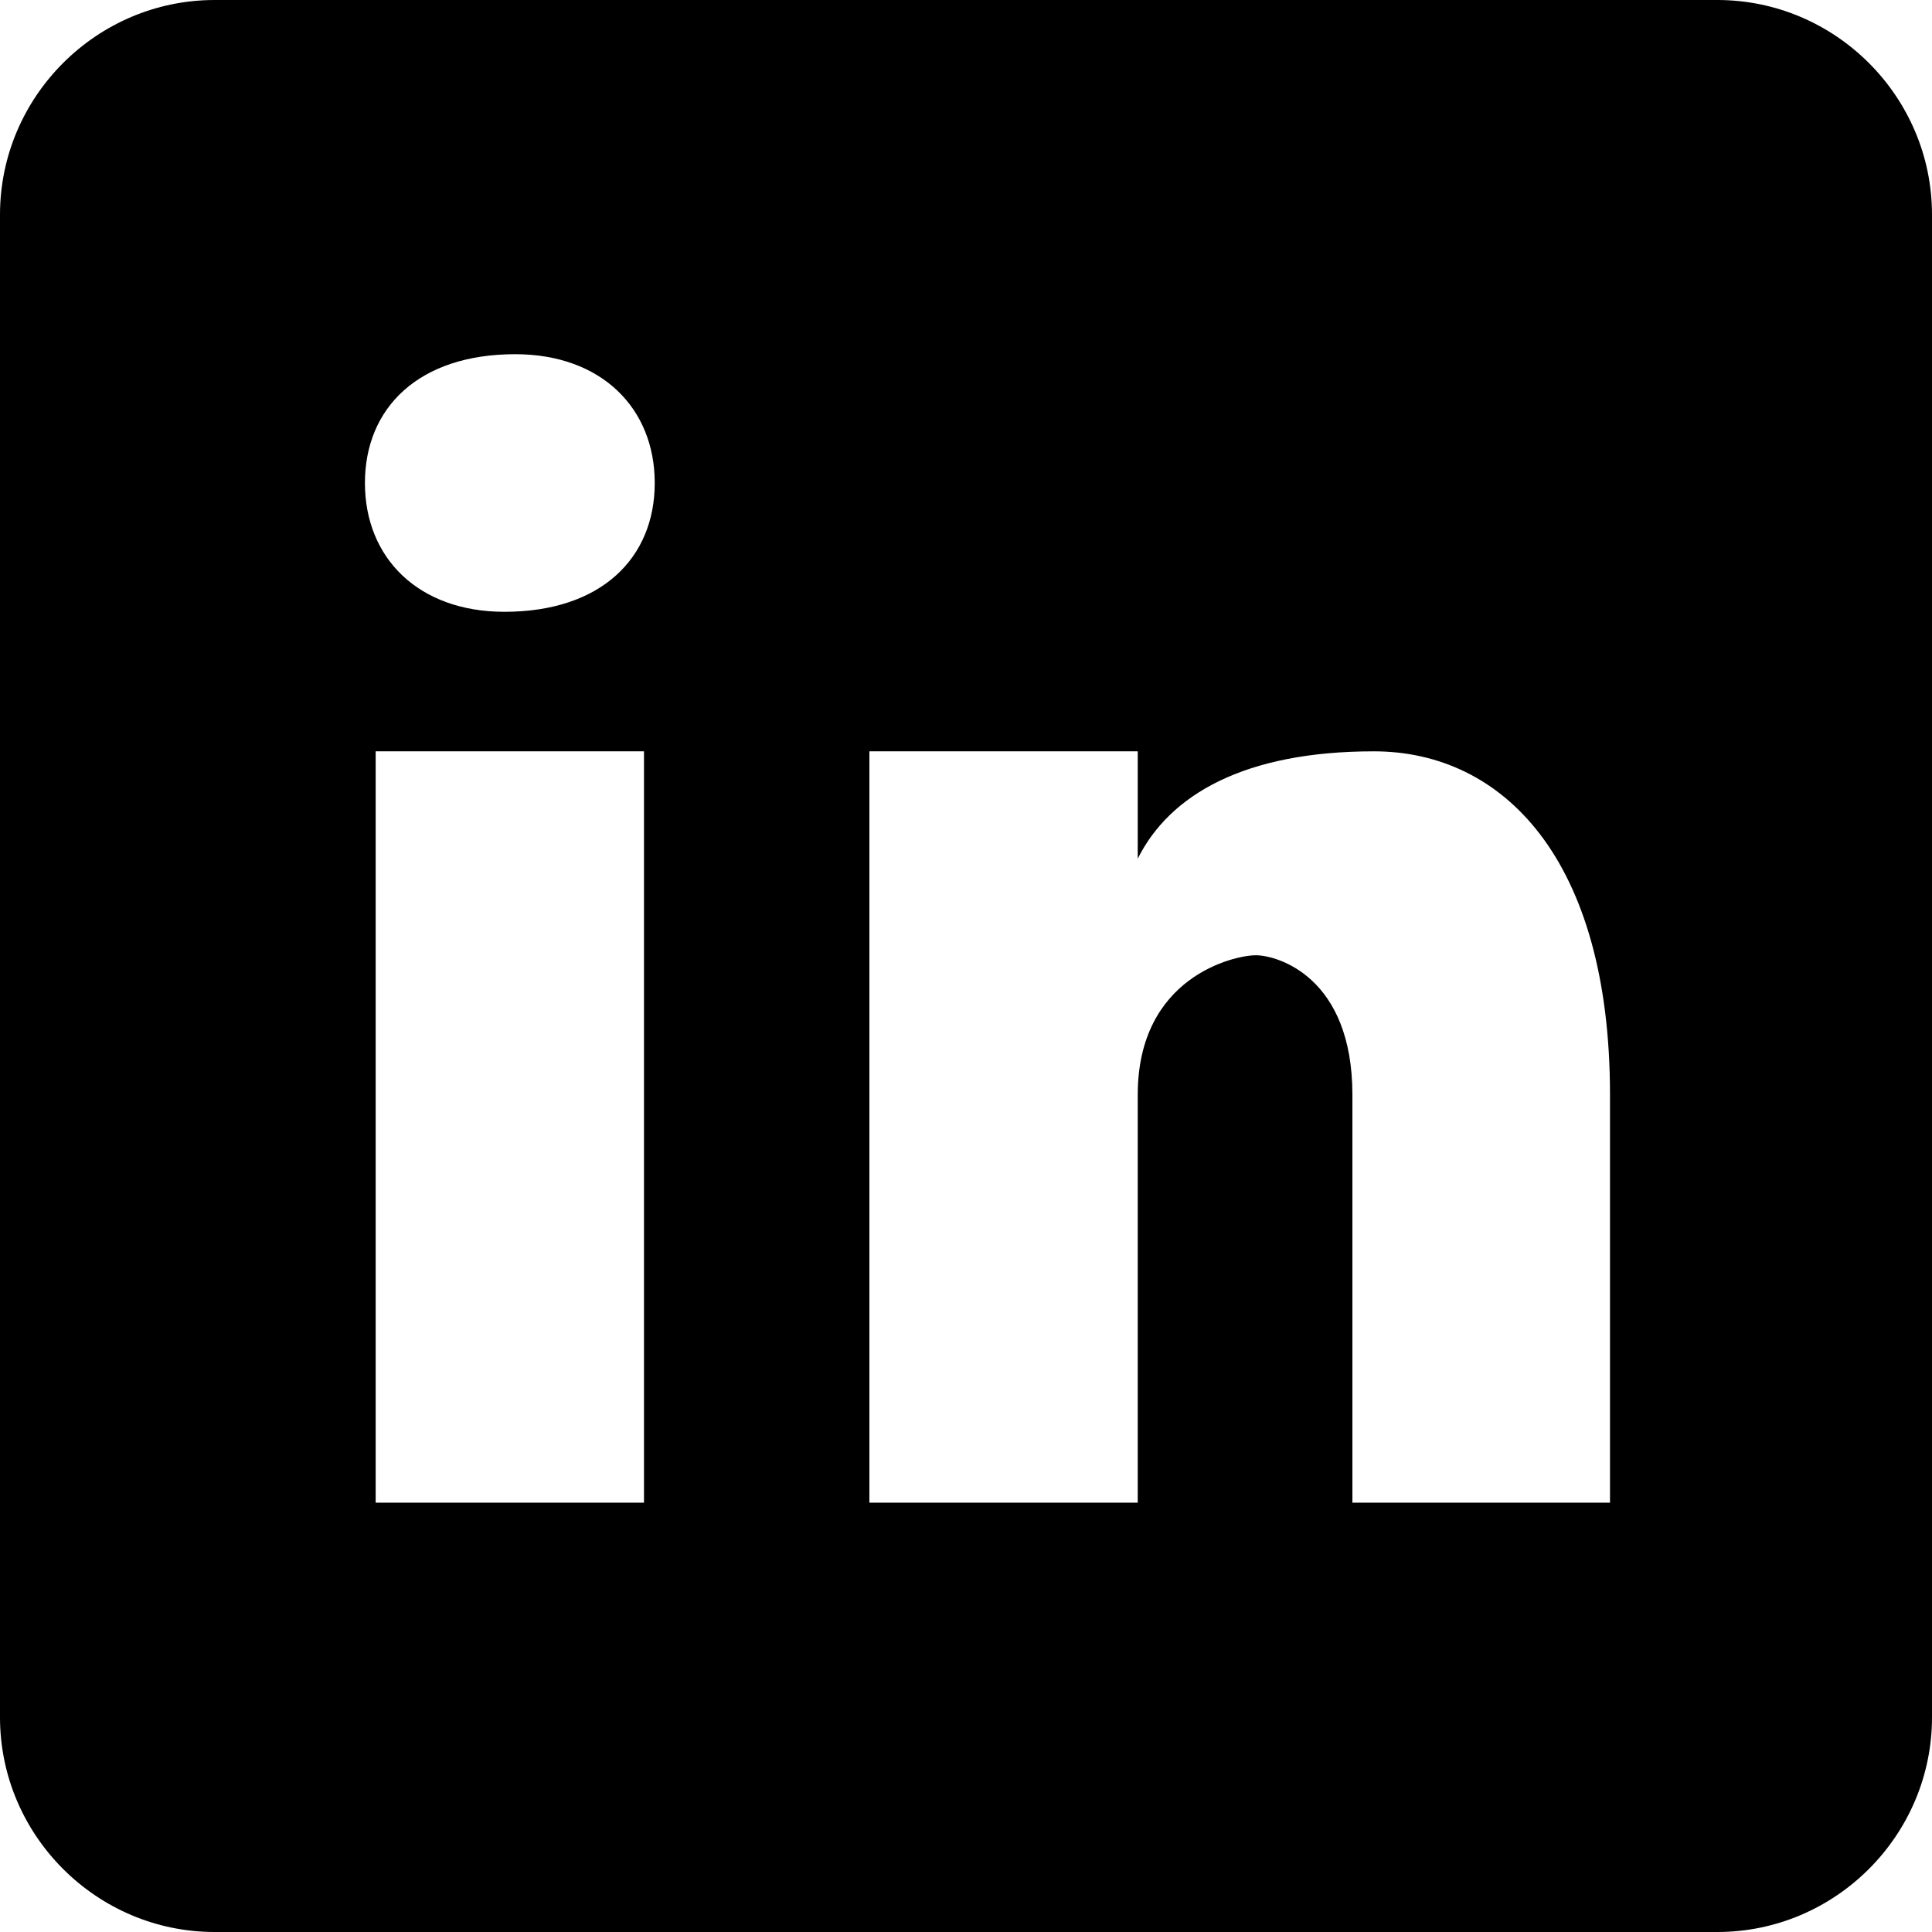
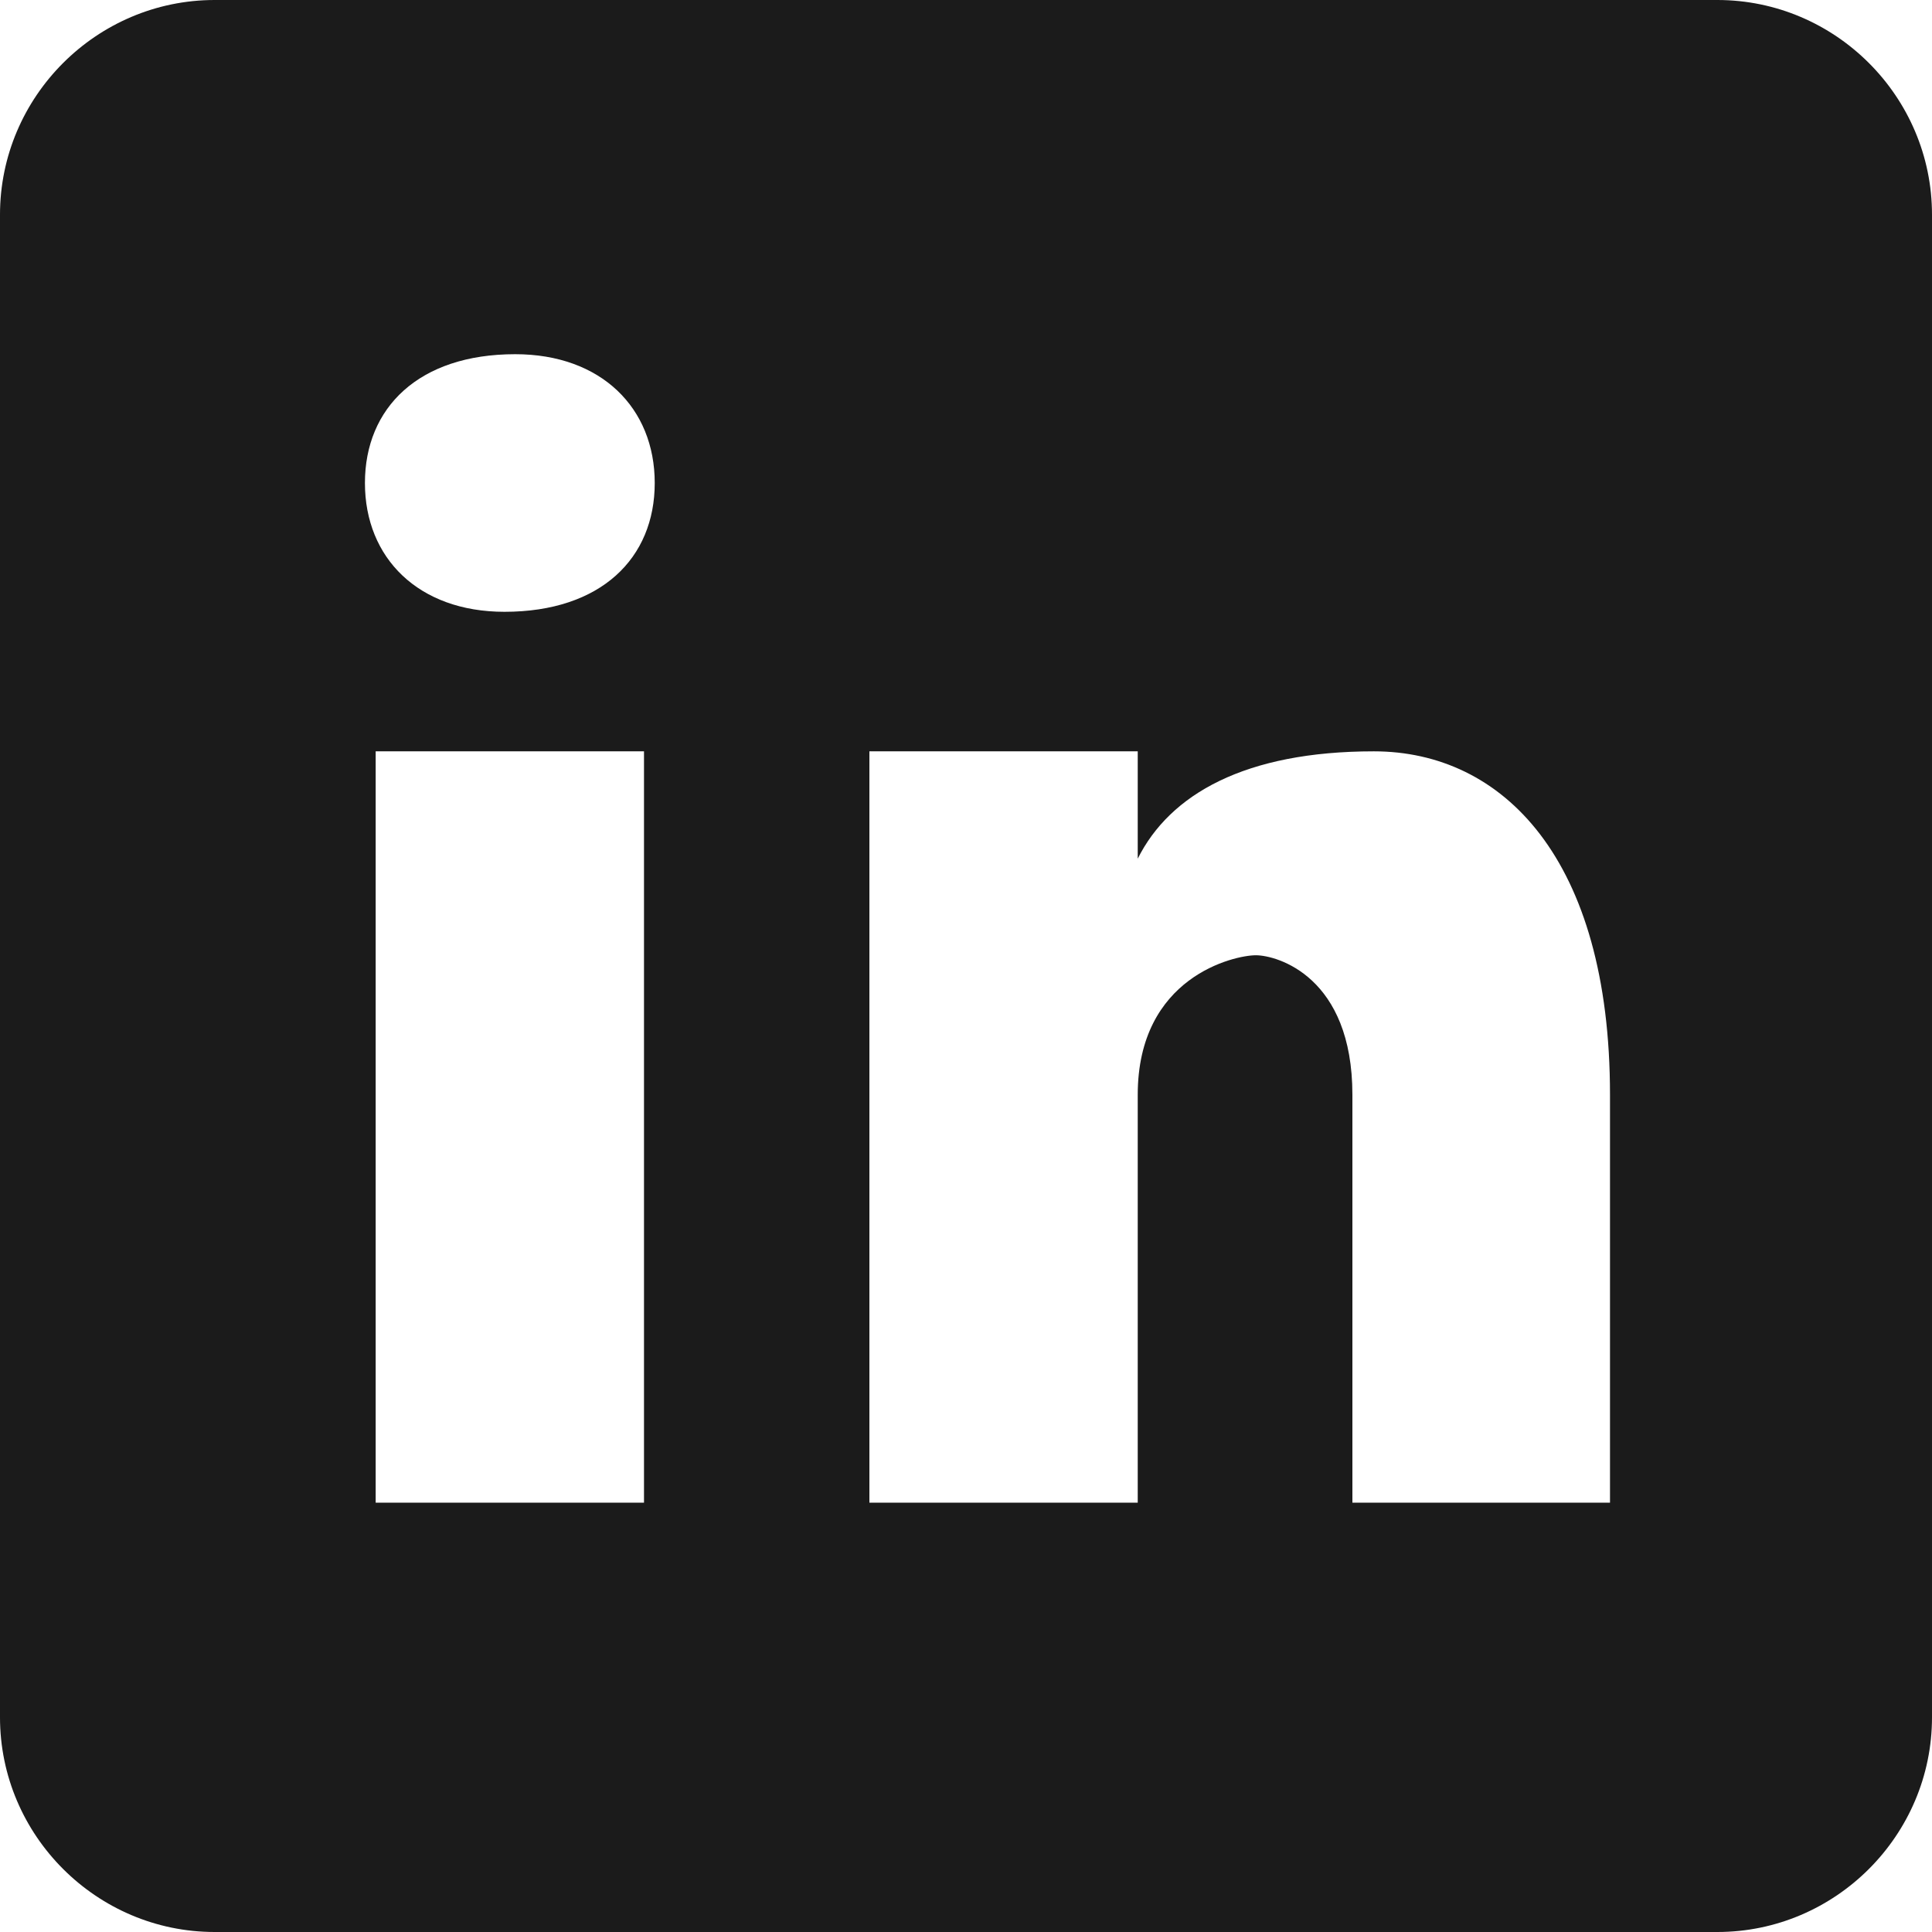
<svg xmlns="http://www.w3.org/2000/svg" version="1.1" id="Layer_1" x="0px" y="0px" viewBox="0 0 18 18" style="enable-background:new 0 0 18 18;" xml:space="preserve">
  <style type="text/css">
- 	.st0{fill:#000000;}
+ 	.st0{fill:#1b1b1b;}
</style>
  <path class="st0" d="M16,0H2C0.9,0,0,0.9,0,2v14c0,1.1,0.9,2,2,2h14c1.1,0,2-0.9,2-2V2C18,0.9,17.1,0,16,0z M6,14H3.5V7H6V14z   M4.7,5.7c-0.8,0-1.3-0.5-1.3-1.2s0.5-1.2,1.4-1.2c0.8,0,1.3,0.5,1.3,1.2S5.6,5.7,4.7,5.7z M15,14h-2.4v-3.8c0-1.1-0.7-1.3-0.9-1.3  s-1.1,0.2-1.1,1.3c0,0.2,0,3.8,0,3.8H8.1V7h2.5v1c0.3-0.6,1-1,2.2-1S15,8,15,10.2V14z" />
</svg>
